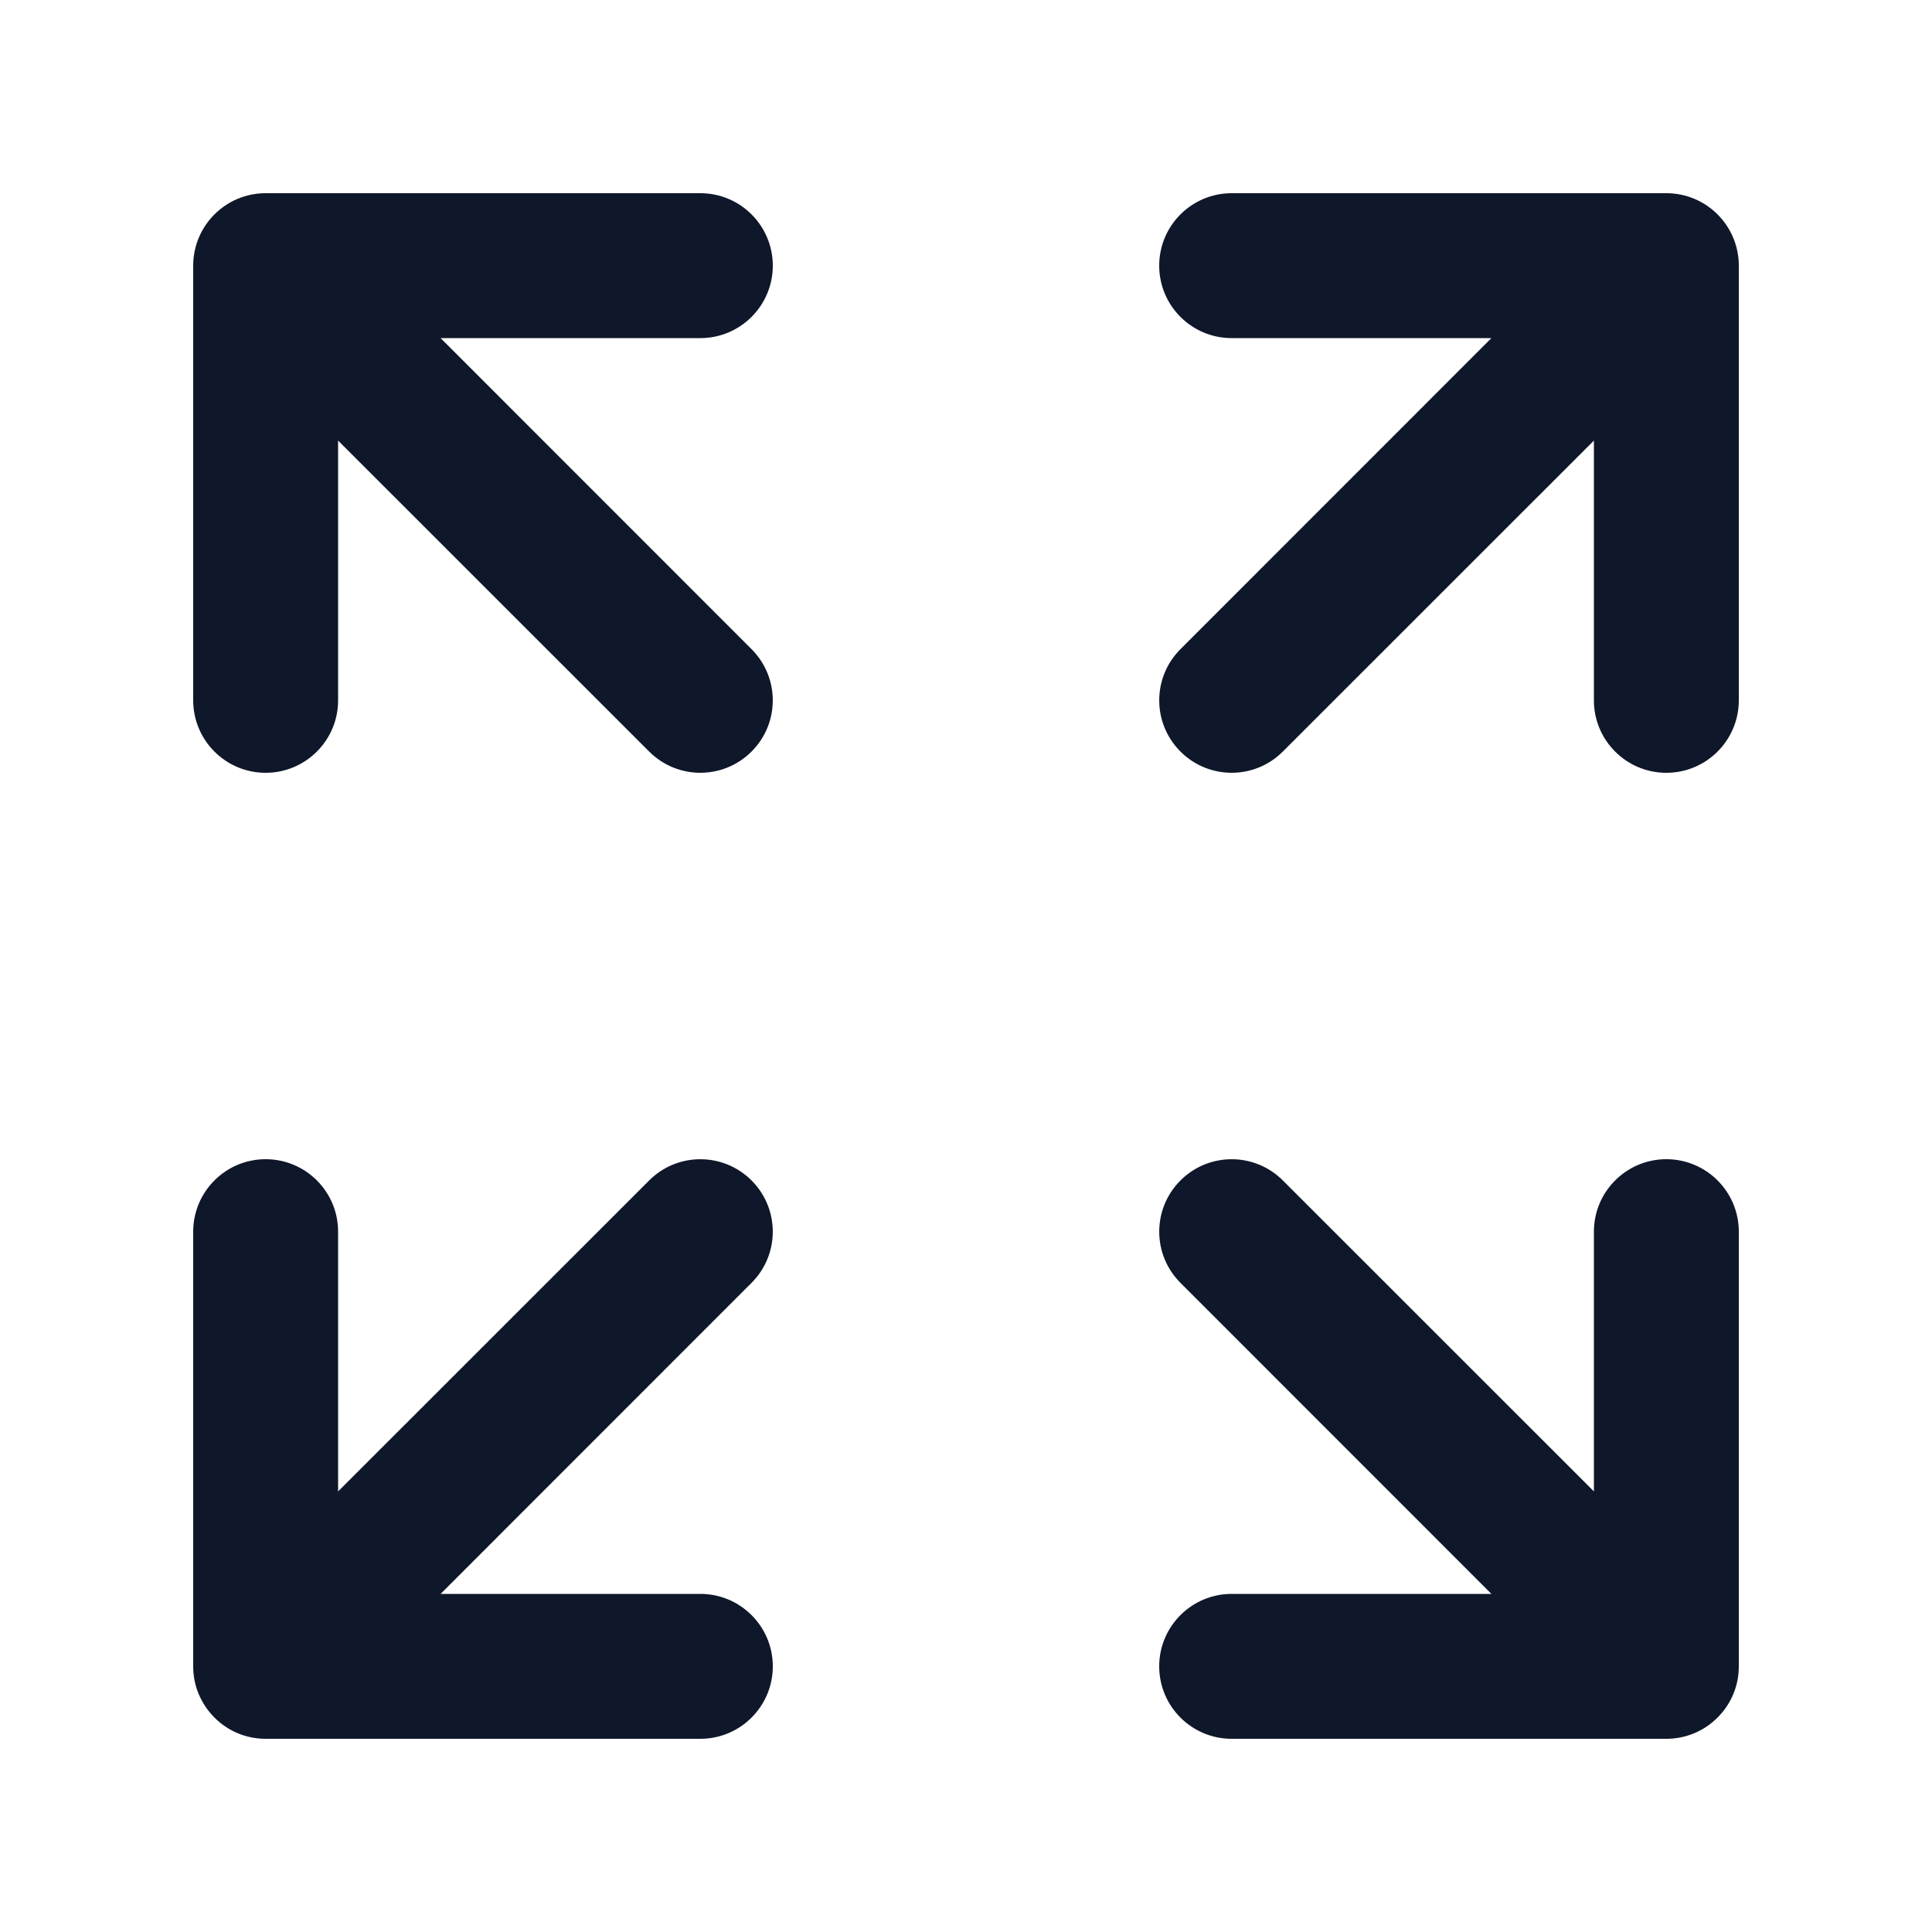
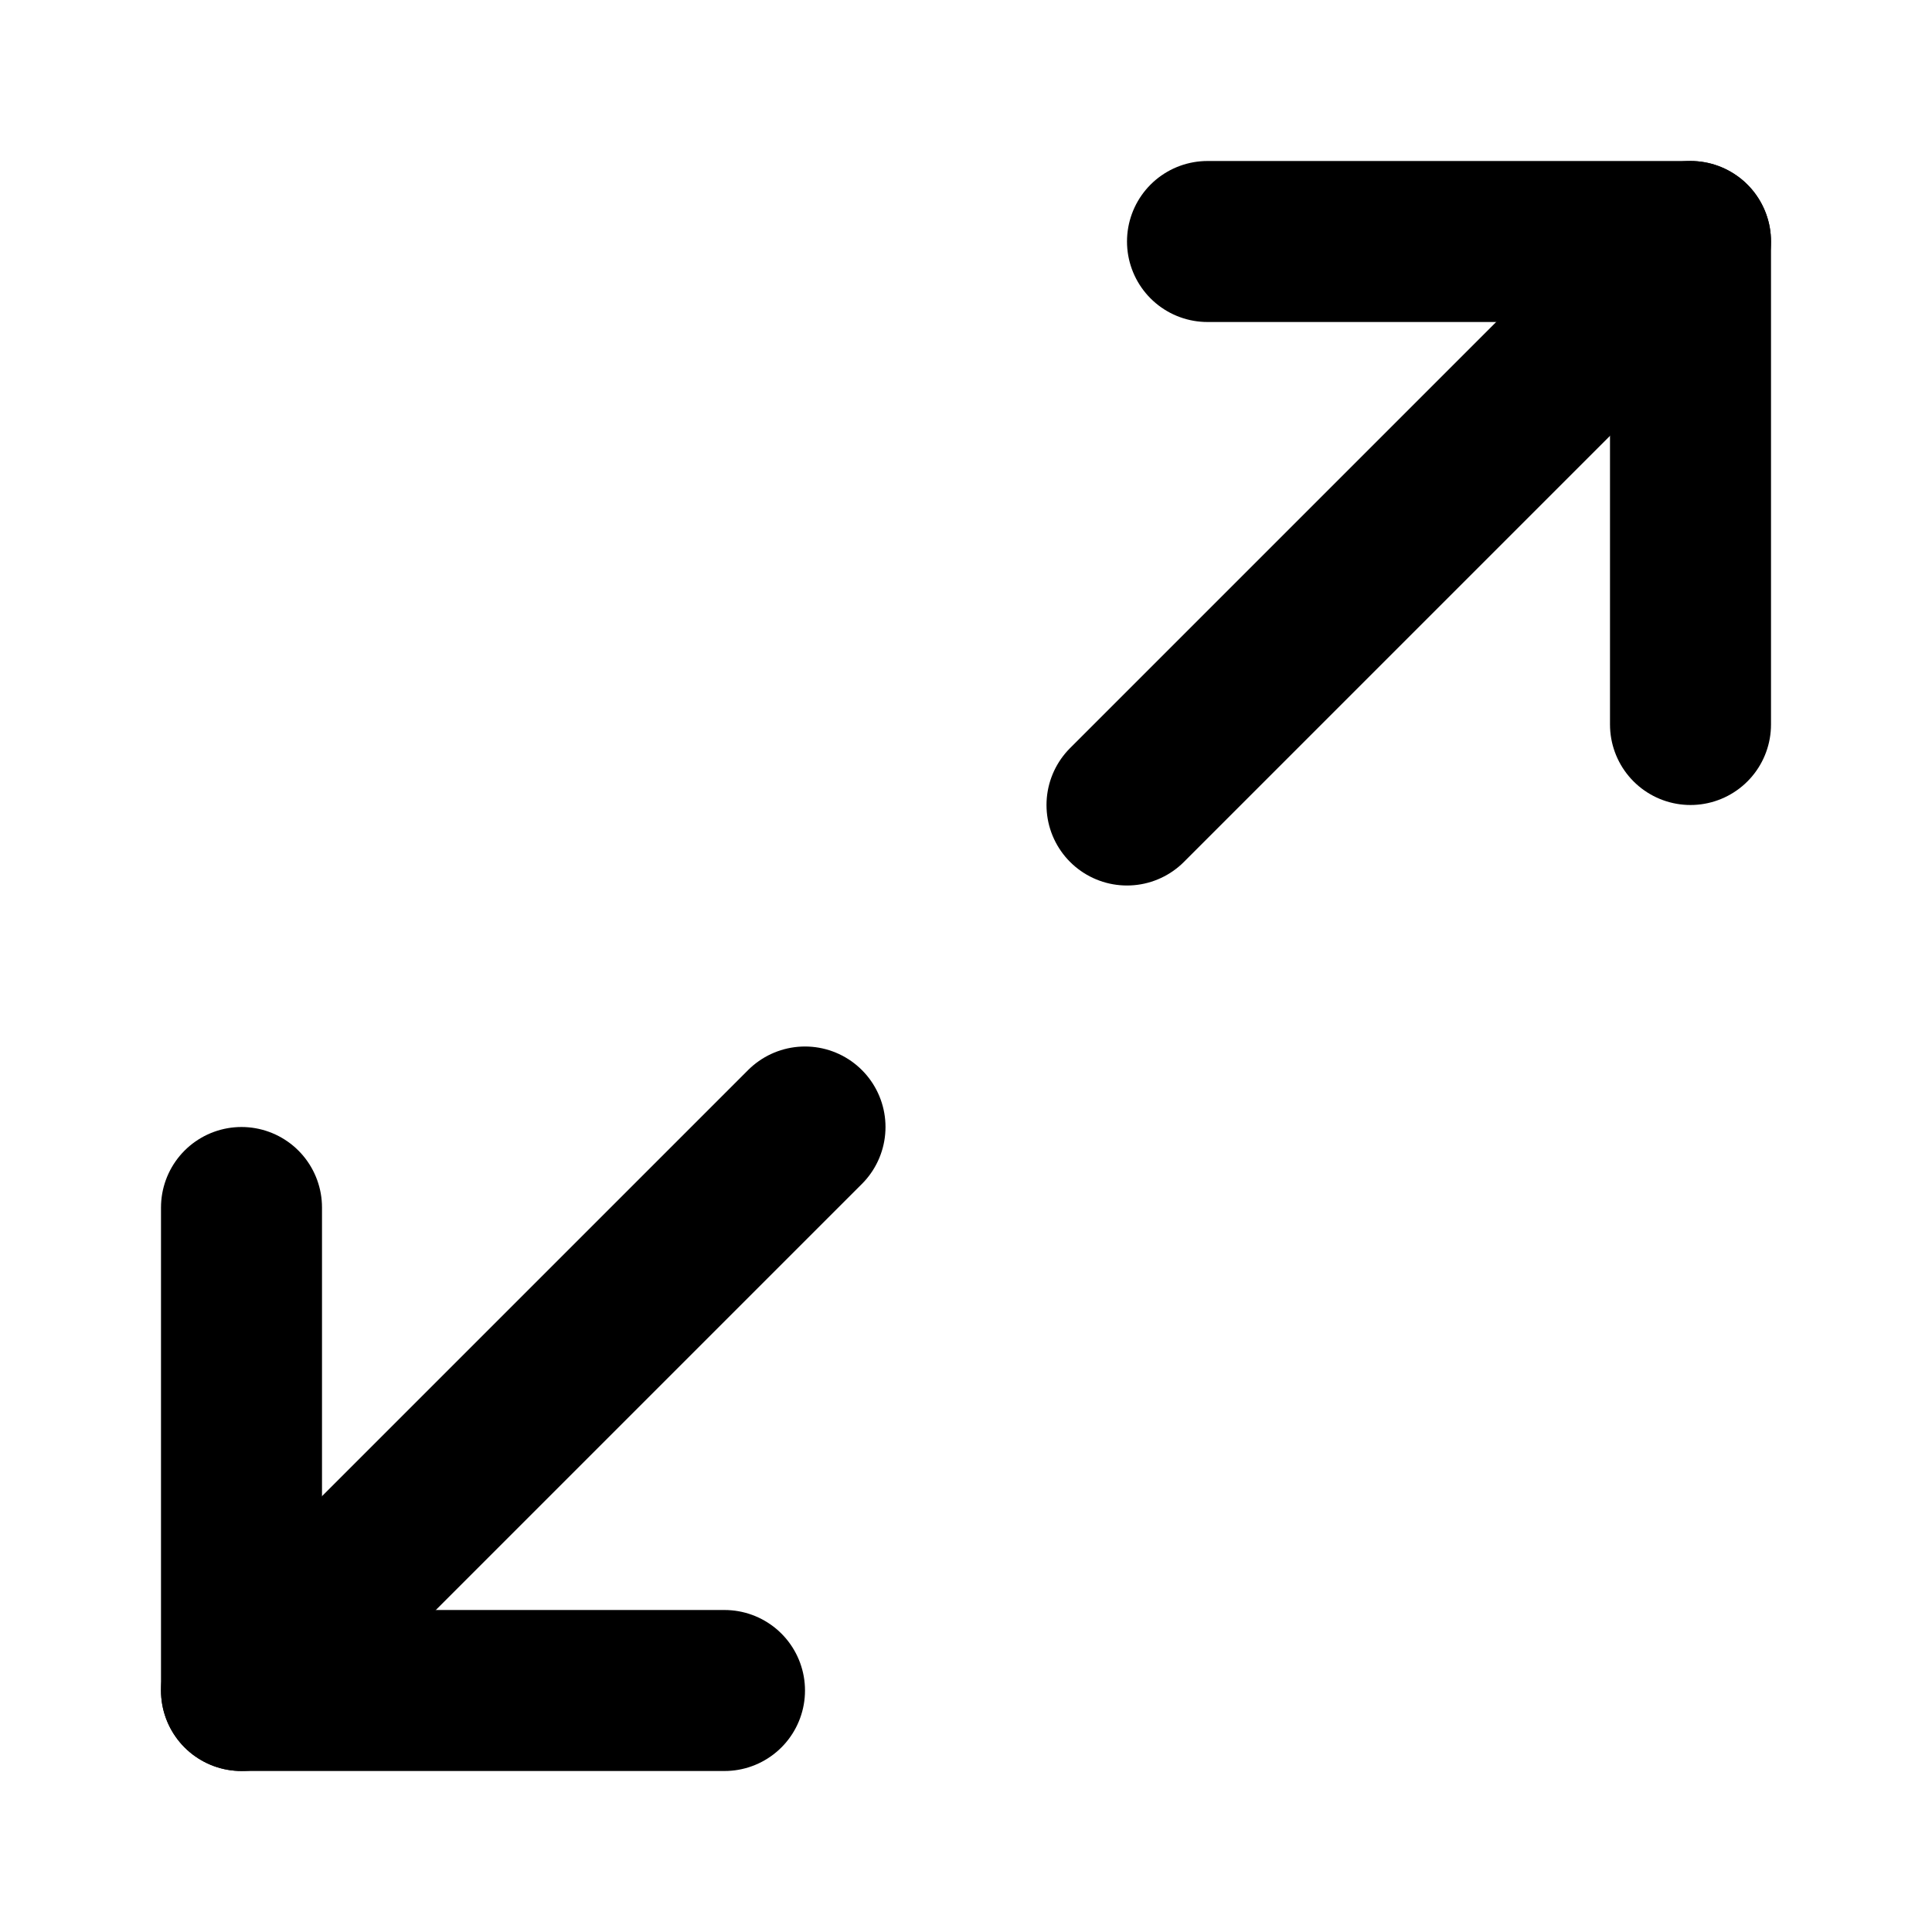
- <svg xmlns="http://www.w3.org/2000/svg" width="20" height="20" viewBox="0 0 20 20" fill="none">
-   <path d="M13.28 7.78L16.5 4.561V7.25C16.5 7.664 16.836 8 17.25 8C17.664 8 18 7.664 18 7.25V2.75C18 2.336 17.664 2 17.25 2H12.75C12.336 2 12 2.336 12 2.75C12 3.164 12.336 3.5 12.75 3.5H15.439L12.22 6.72C11.927 7.013 11.927 7.487 12.22 7.78C12.513 8.073 12.987 8.073 13.28 7.78Z" fill="#0F172A" />
-   <path d="M2 17.25V12.75C2 12.336 2.336 12 2.75 12C3.164 12 3.5 12.336 3.5 12.75V15.439L6.72 12.22C7.013 11.927 7.487 11.927 7.78 12.22C8.073 12.513 8.073 12.987 7.78 13.28L4.561 16.5H7.25C7.664 16.5 8 16.836 8 17.25C8 17.664 7.664 18 7.25 18H2.75C2.558 18 2.366 17.927 2.22 17.78C2.148 17.708 2.094 17.625 2.057 17.537C2.02 17.449 2 17.352 2 17.25Z" fill="#0F172A" />
-   <path d="M12.22 13.28L15.439 16.5H12.75C12.336 16.5 12 16.836 12 17.25C12 17.664 12.336 18 12.75 18H17.25C17.442 18 17.634 17.927 17.78 17.78C17.852 17.708 17.907 17.625 17.943 17.537C17.98 17.449 18 17.352 18 17.25V12.75C18 12.336 17.664 12 17.25 12C16.836 12 16.5 12.336 16.5 12.75V15.439L13.28 12.22C12.987 11.927 12.513 11.927 12.22 12.22C11.927 12.513 11.927 12.987 12.22 13.28Z" fill="#0F172A" />
-   <path d="M3.5 4.561L6.72 7.78C7.013 8.073 7.487 8.073 7.78 7.78C8.073 7.487 8.073 7.013 7.78 6.72L4.561 3.5H7.25C7.664 3.5 8 3.164 8 2.75C8 2.336 7.664 2 7.25 2H2.75C2.336 2 2 2.336 2 2.75V7.25C2 7.664 2.336 8 2.75 8C3.164 8 3.5 7.664 3.5 7.25V4.561Z" fill="#0F172A" />
+ <svg xmlns="http://www.w3.org/2000/svg" viewBox="0 0 24 24" width="1em" height="1em" fill="none" stroke="currentColor" stroke-width="2" stroke-linecap="round" stroke-linejoin="round">
+   <polyline points="15 3 21 3 21 9" />
+   <polyline points="9 21 3 21 3 15" />
+   <line x1="21" y1="3" x2="14" y2="10" />
+   <line x1="3" y1="21" x2="10" y2="14" />
</svg>
